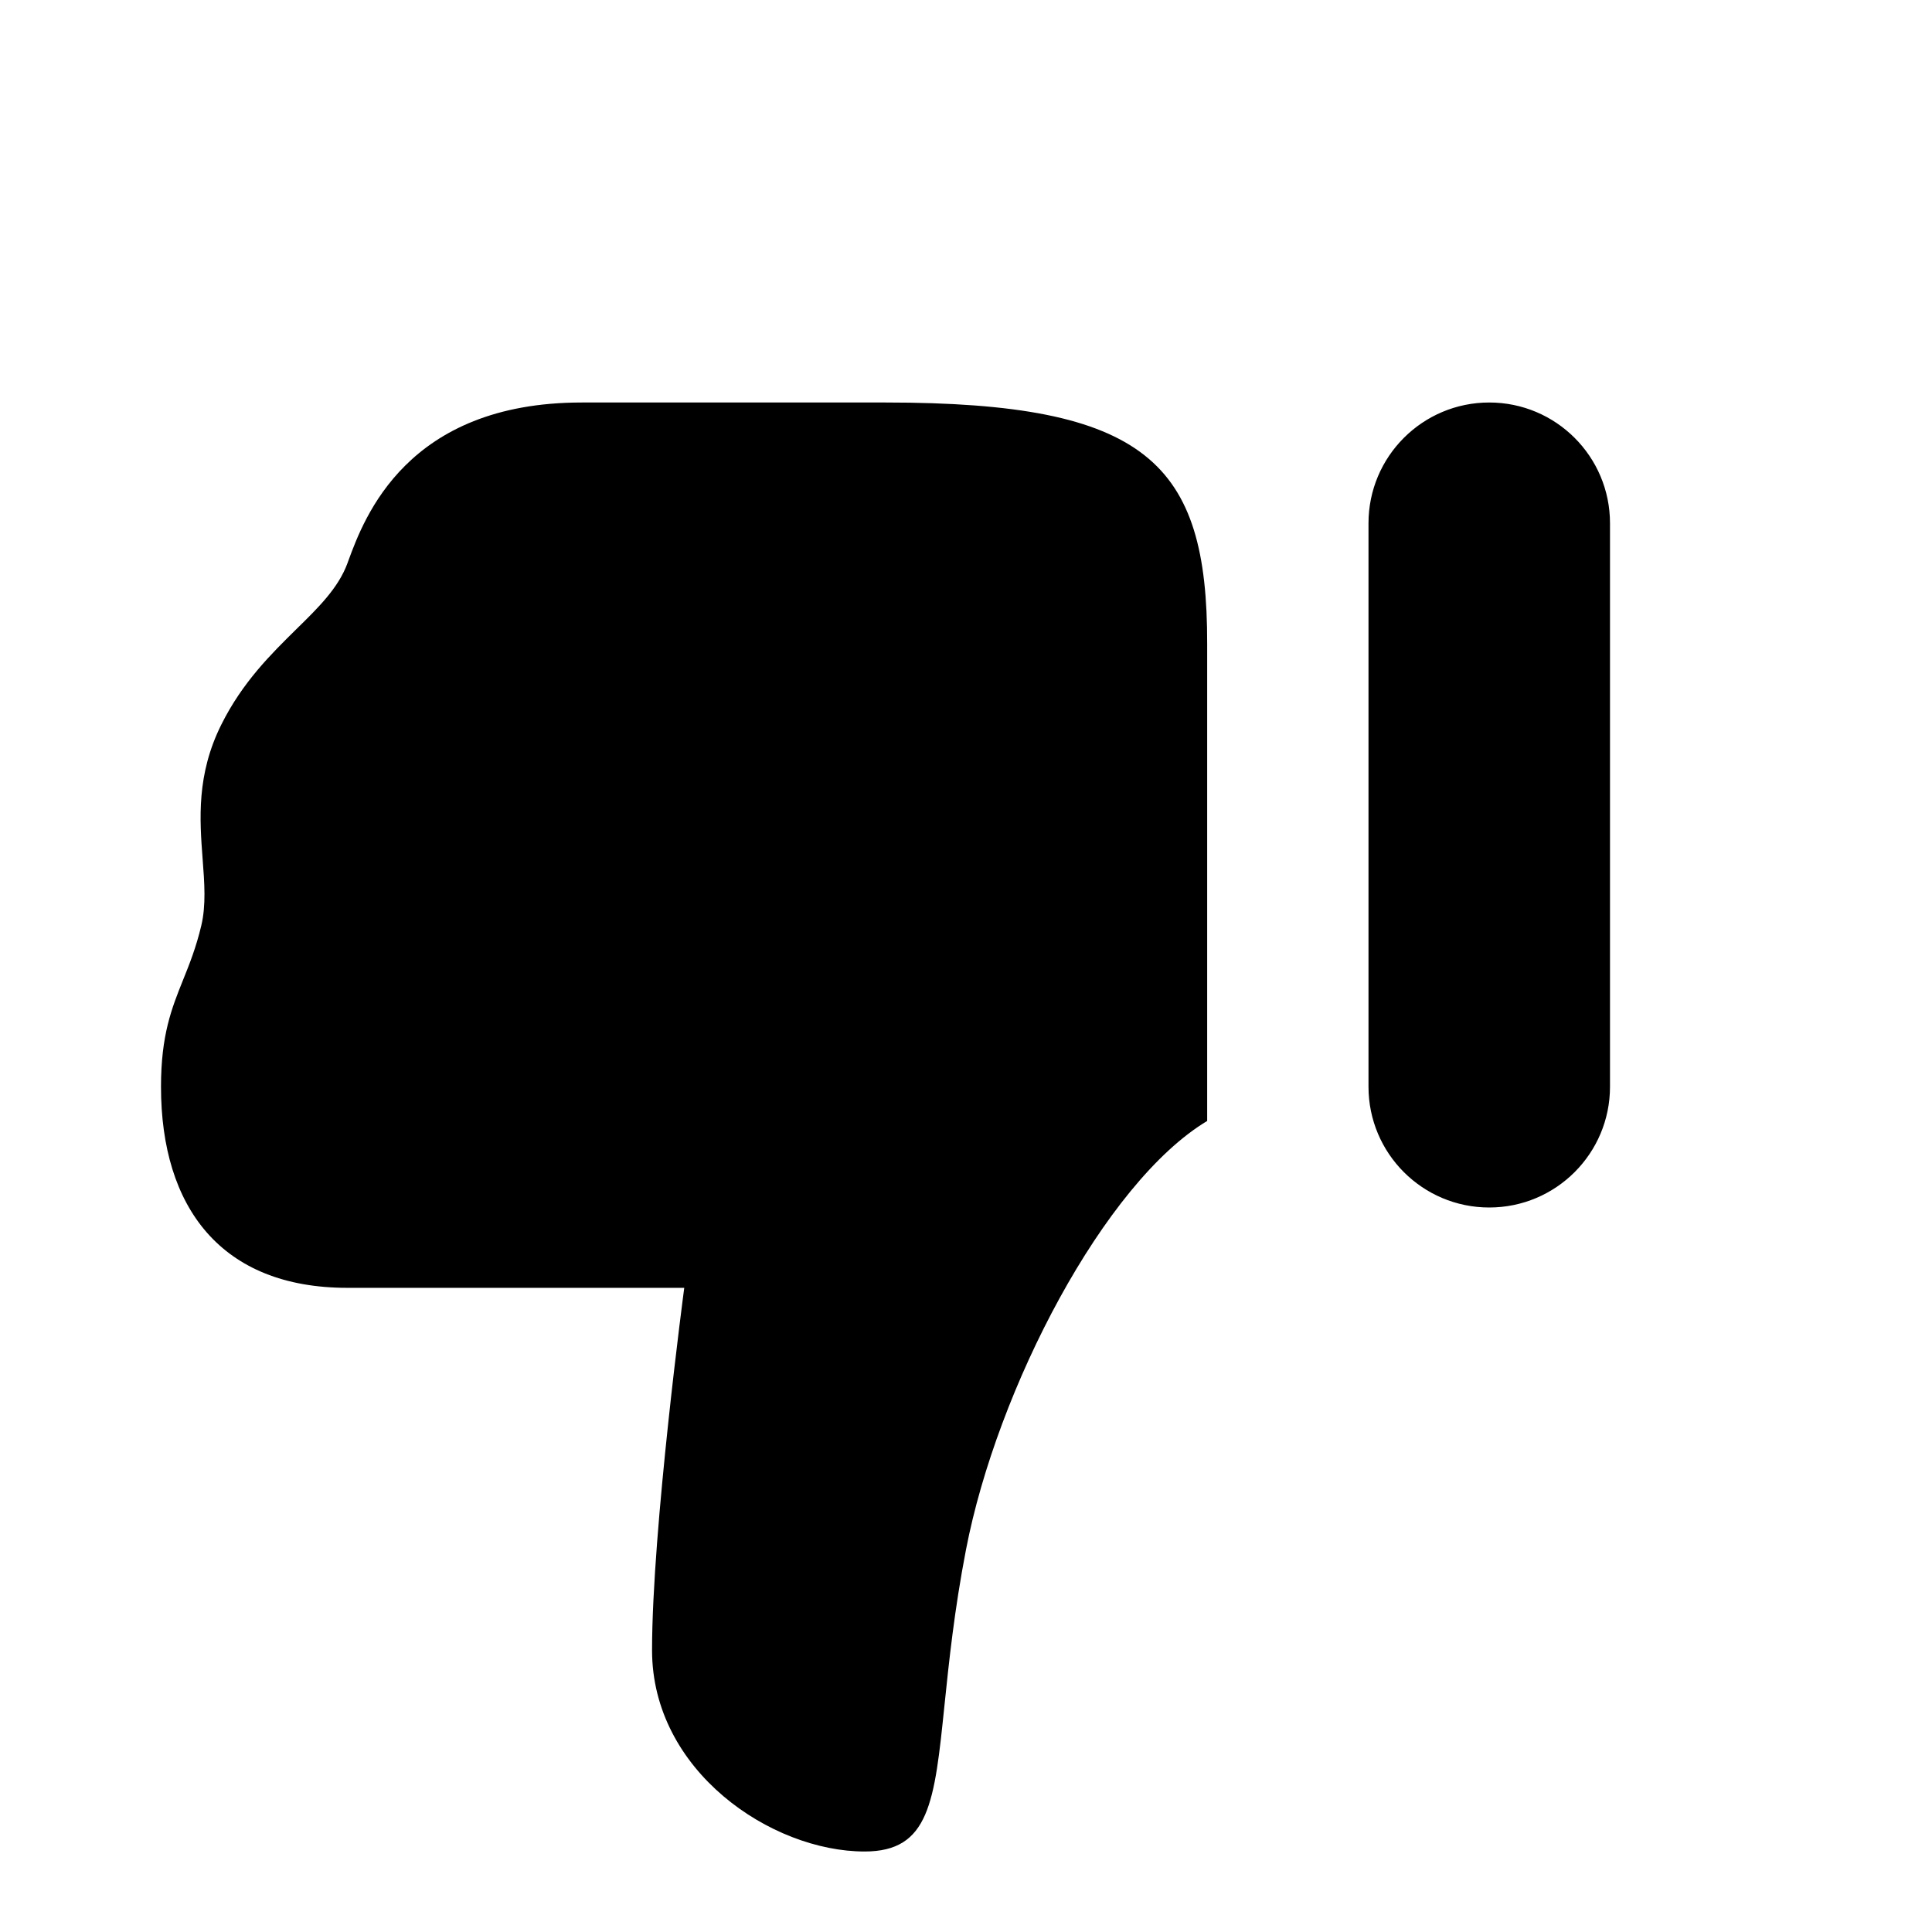
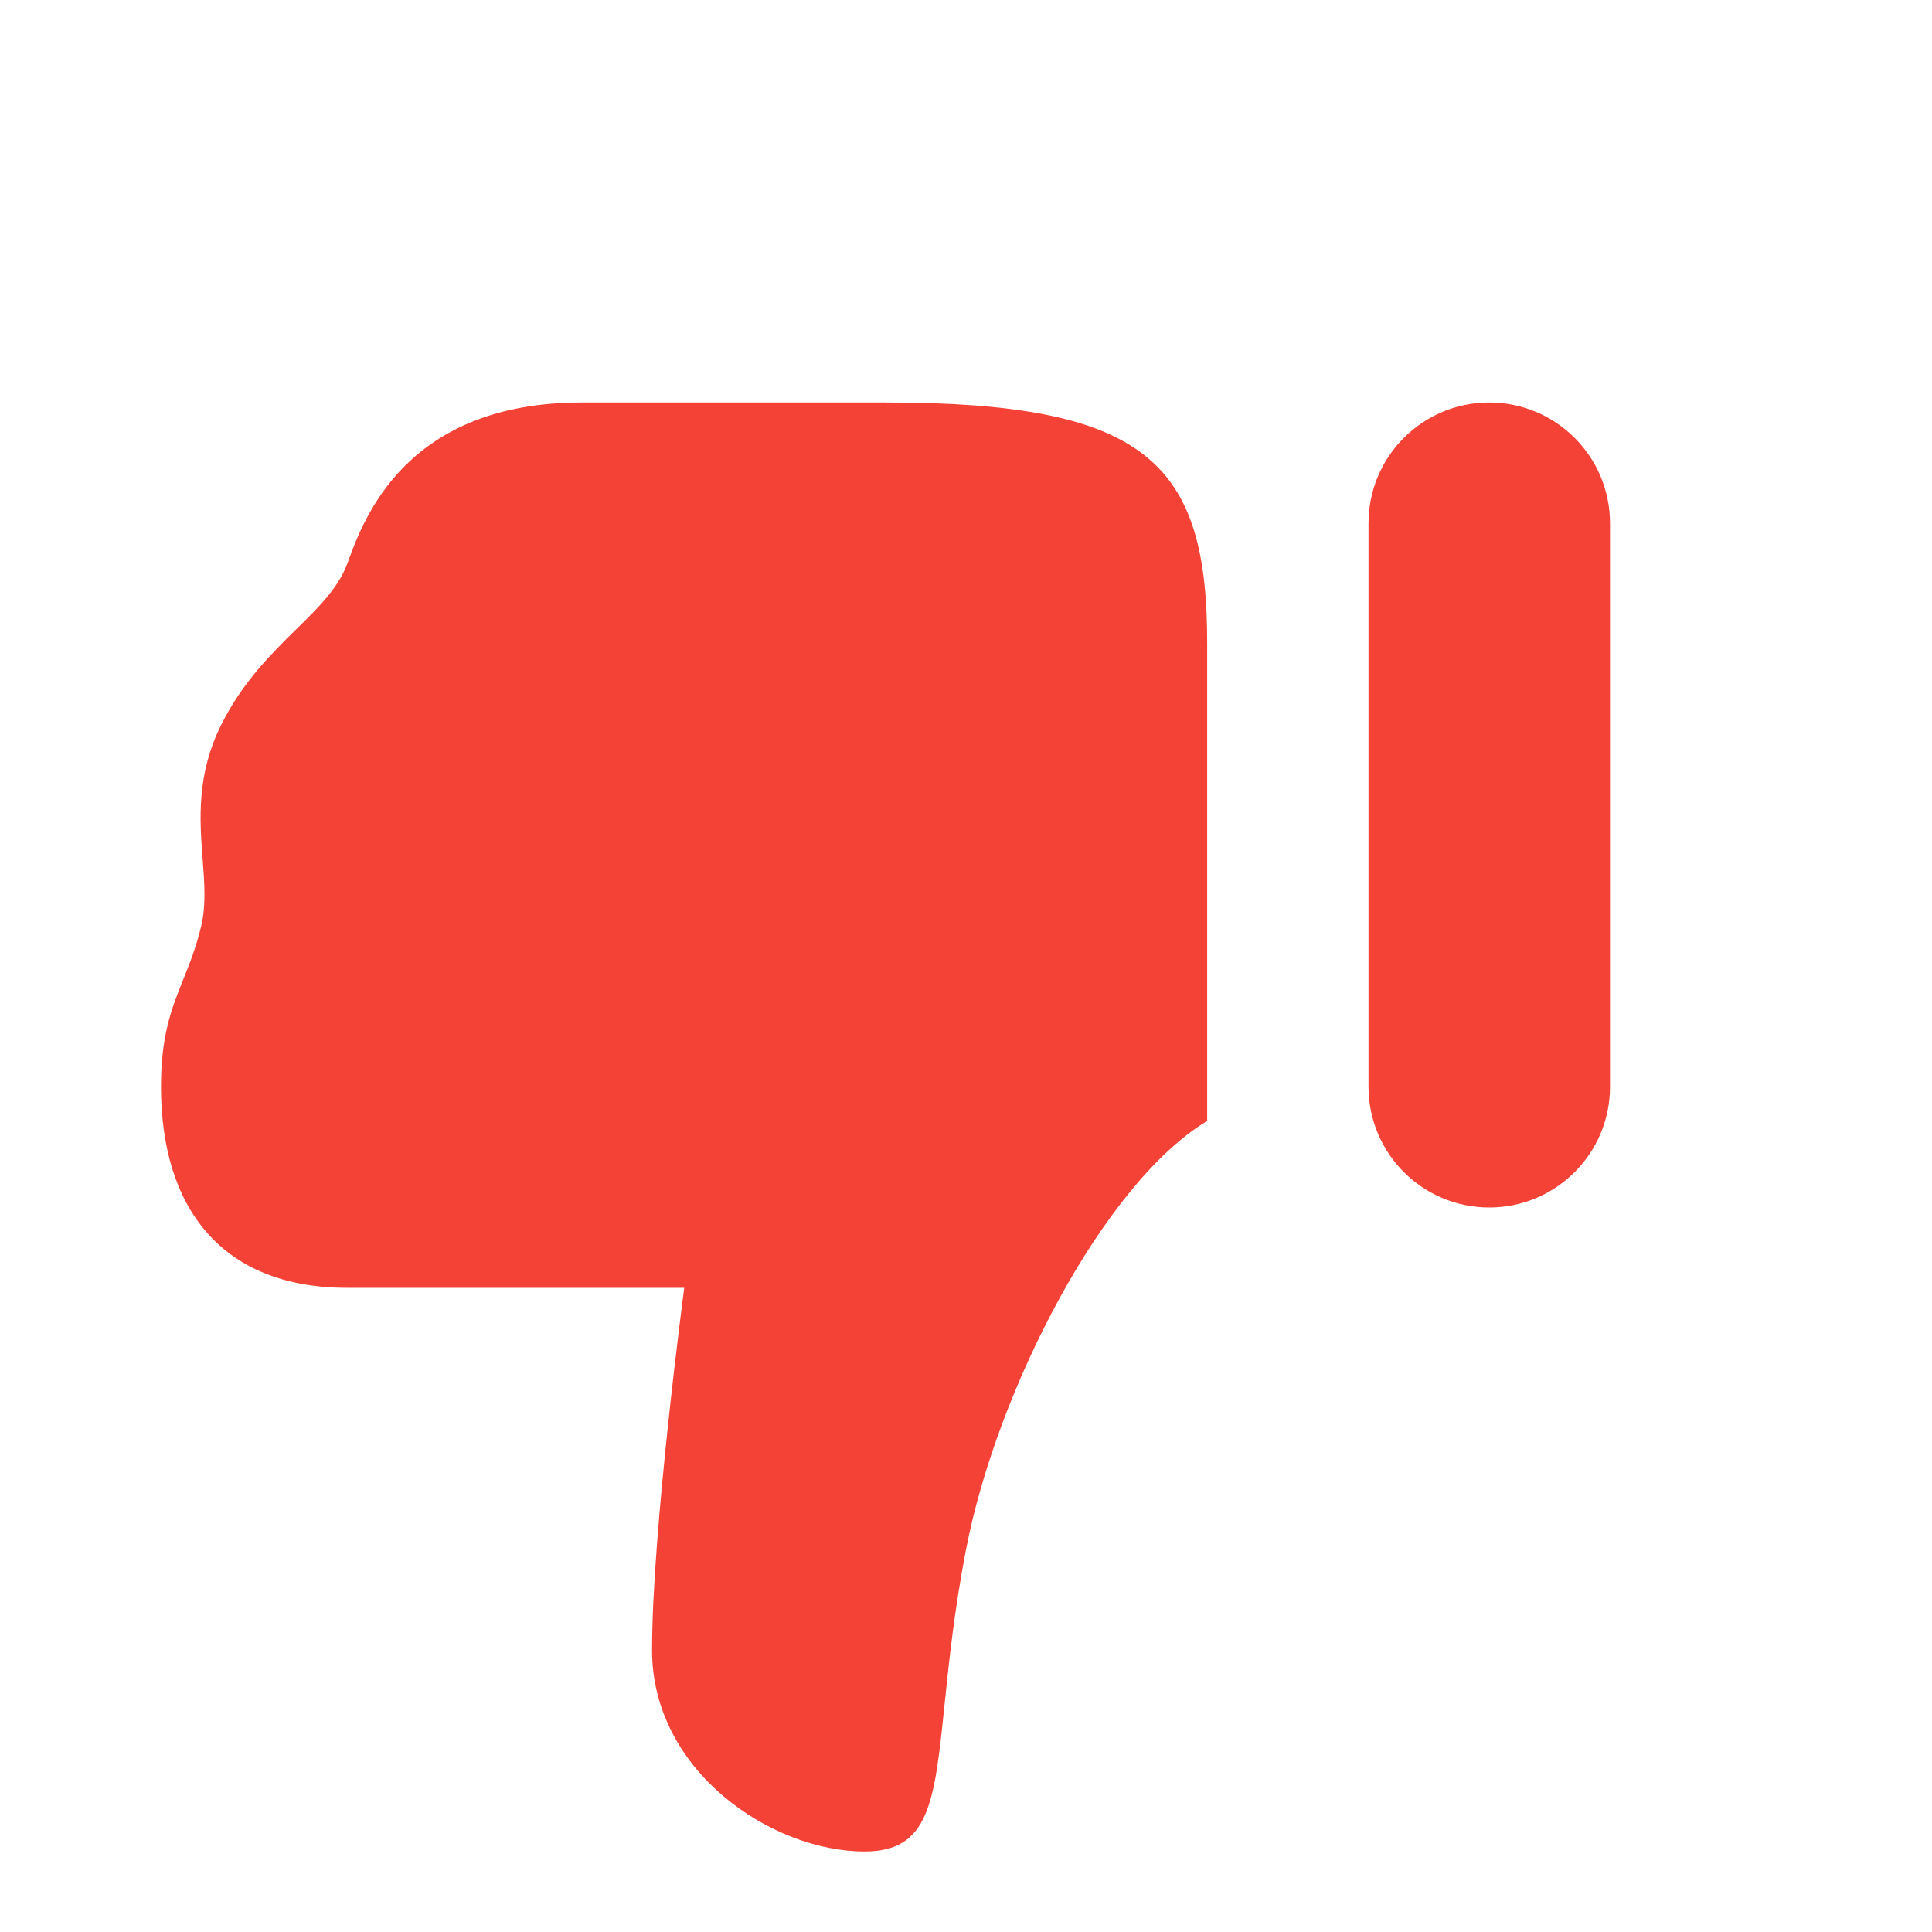
<svg xmlns="http://www.w3.org/2000/svg" width="800px" height="800px" viewBox="0 0 24 24" fill="none">
-   <path fill-rule="evenodd" clip-rule="evenodd" d="M8.1 20.5c0 1.5 1.482 2.5 2.64 2.5.806 0 .869-.613.993-1.82.055-.53.121-1.174.267-1.93.386-2.002 1.72-4.56 2.996-5.325V8C15 5.75 14.25 5 11 5H7.227C5.051 5 4.524 6.432 4.328 6.964A15.85 15.85 0 0 1 4.315 7c-.114.306-.358.546-.638.82-.31.306-.664.653-.927 1.18-.311.623-.27 1.177-.233 1.67.023.299.044.575-.017.83-.064.27-.146.475-.225.671-.143.356-.275.686-.275 1.329 0 1.5.748 2.498 2.315 2.498H8.5S8.1 19 8.1 20.5zM18.5 15a1.5 1.5 0 0 0 1.5-1.5v-7a1.5 1.5 0 0 0-3 0v7a1.5 1.5 0 0 0 1.5 1.5z" fill="#000000" />
+   <path fill-rule="evenodd" clip-rule="evenodd" d="M8.1 20.5c0 1.5 1.482 2.5 2.64 2.5.806 0 .869-.613.993-1.82.055-.53.121-1.174.267-1.93.386-2.002 1.72-4.56 2.996-5.325V8C15 5.75 14.25 5 11 5H7.227C5.051 5 4.524 6.432 4.328 6.964A15.85 15.85 0 0 1 4.315 7c-.114.306-.358.546-.638.82-.31.306-.664.653-.927 1.18-.311.623-.27 1.177-.233 1.67.023.299.044.575-.017.83-.064.27-.146.475-.225.671-.143.356-.275.686-.275 1.329 0 1.5.748 2.498 2.315 2.498H8.5S8.1 19 8.1 20.5zM18.5 15a1.5 1.5 0 0 0 1.5-1.5v-7a1.5 1.5 0 0 0-3 0v7a1.5 1.5 0 0 0 1.5 1.5z" fill="#f44336" />
</svg>
